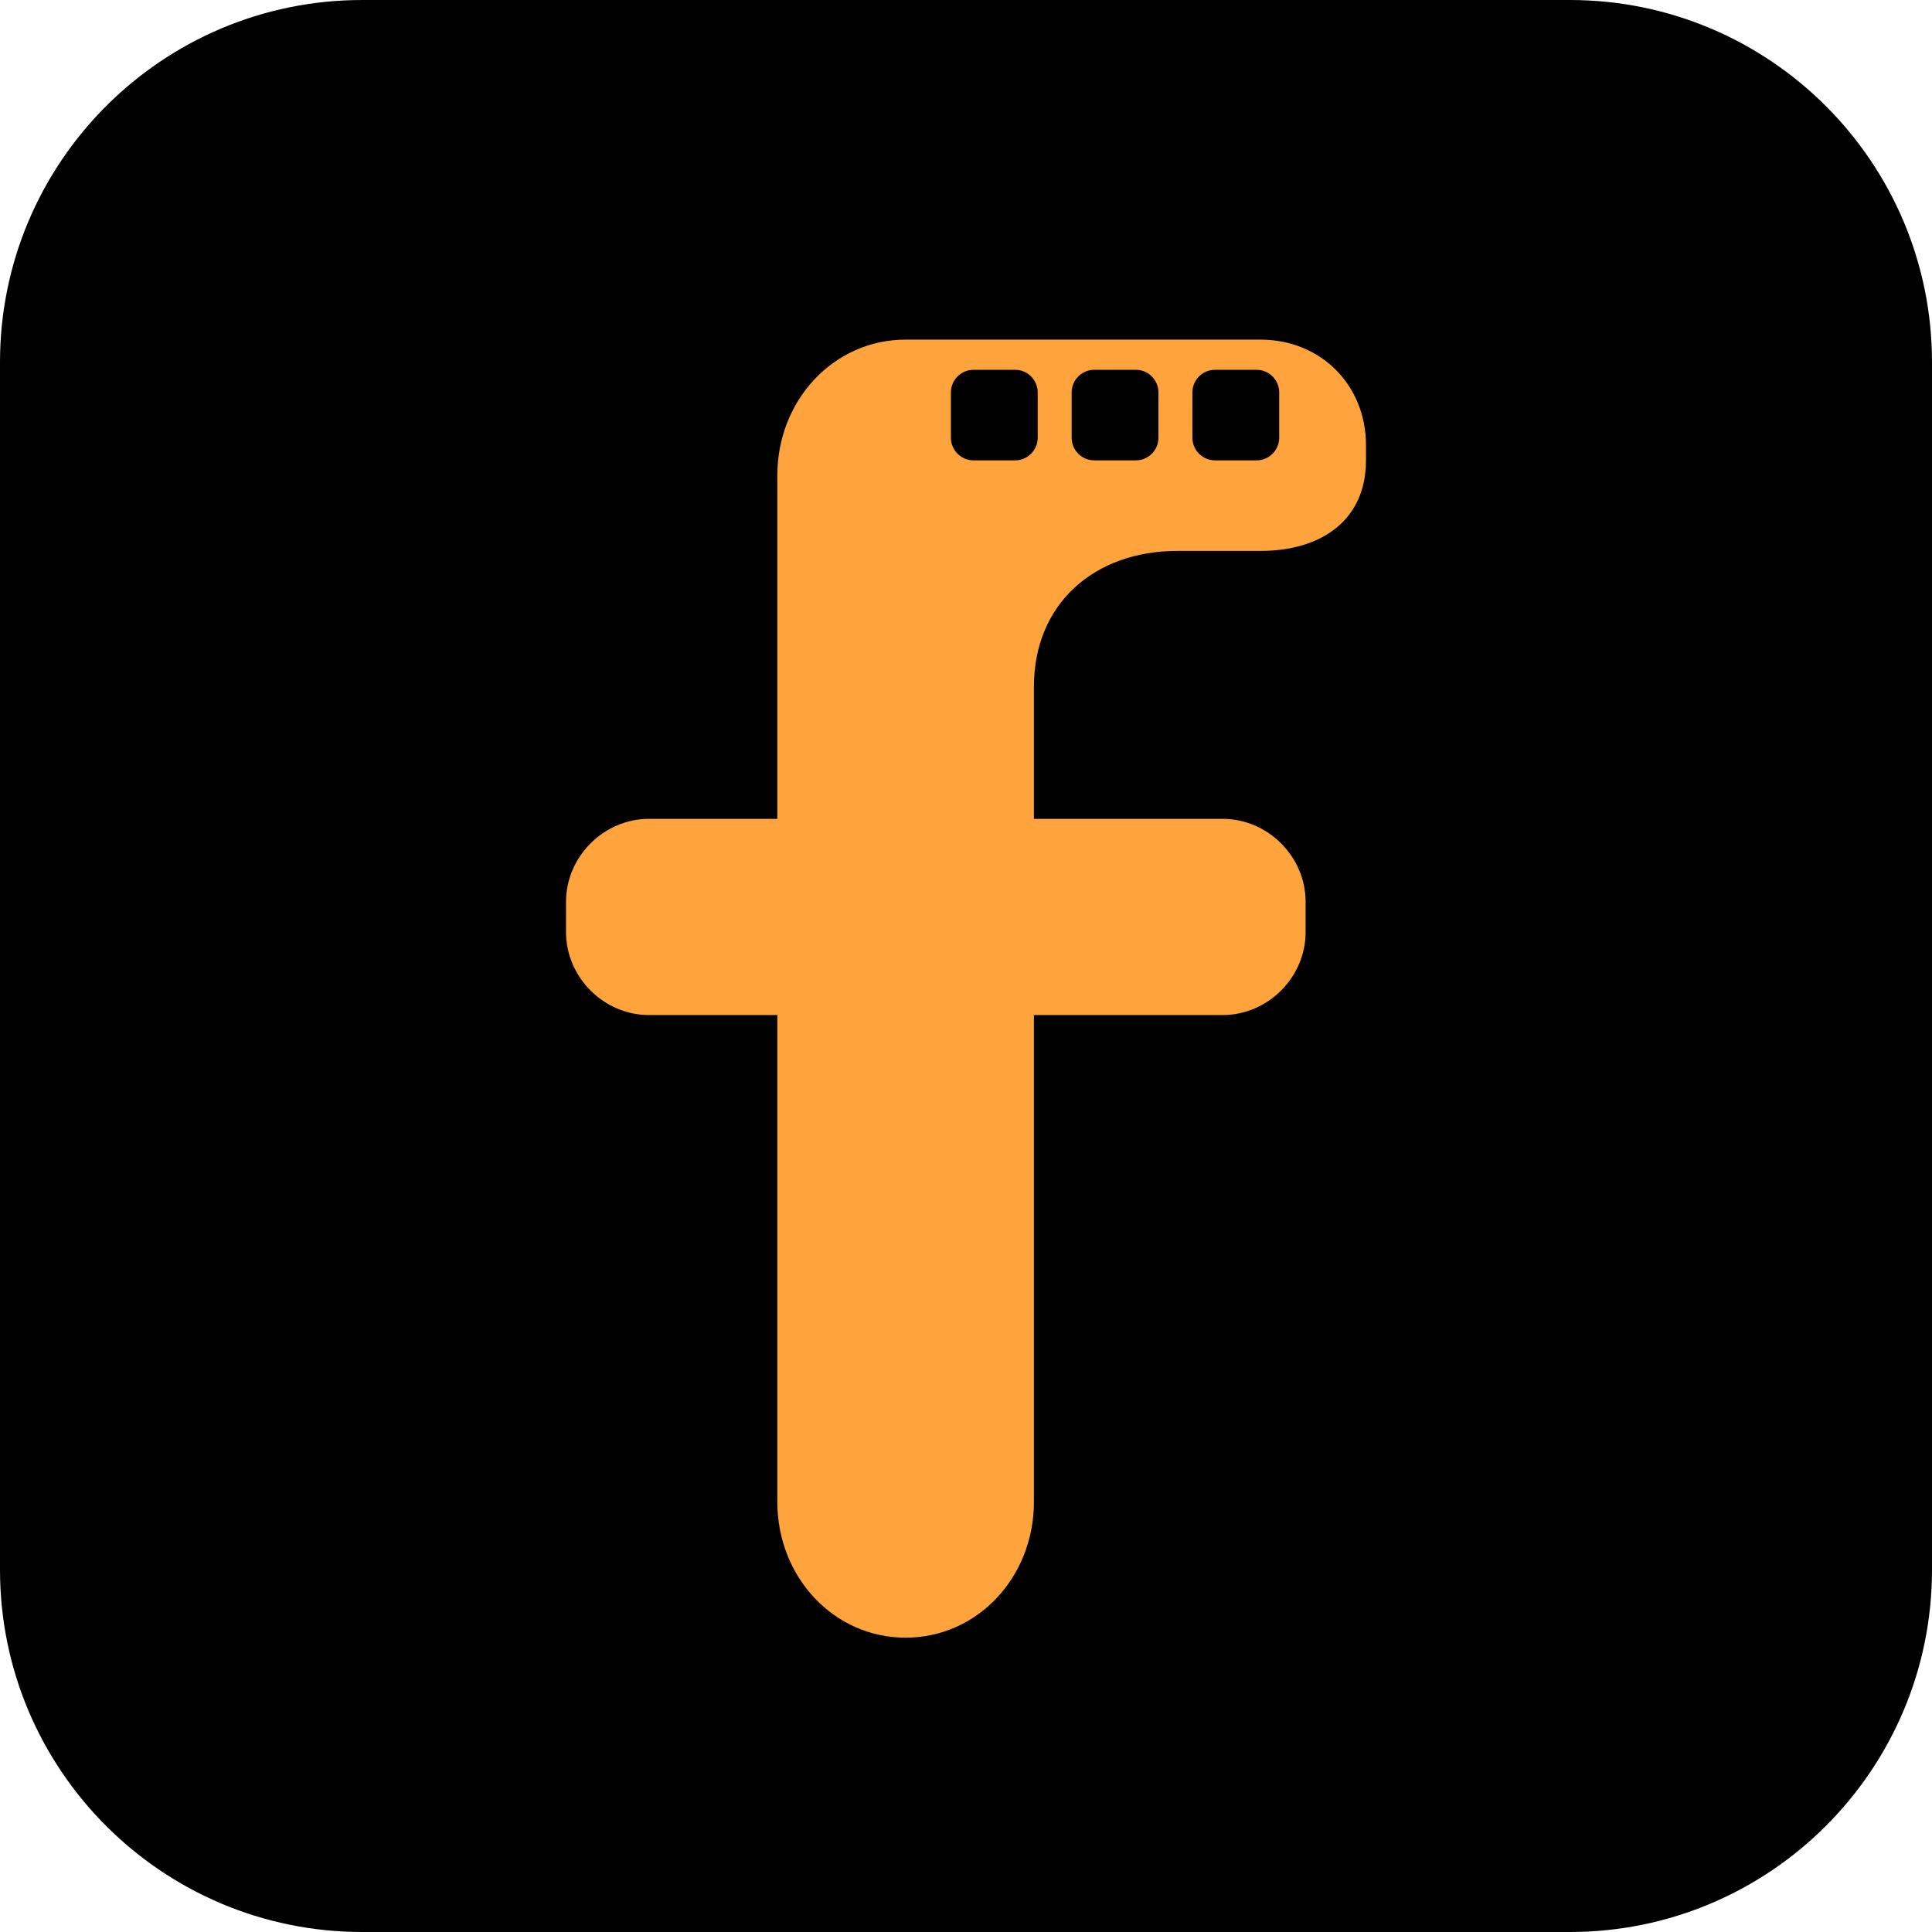
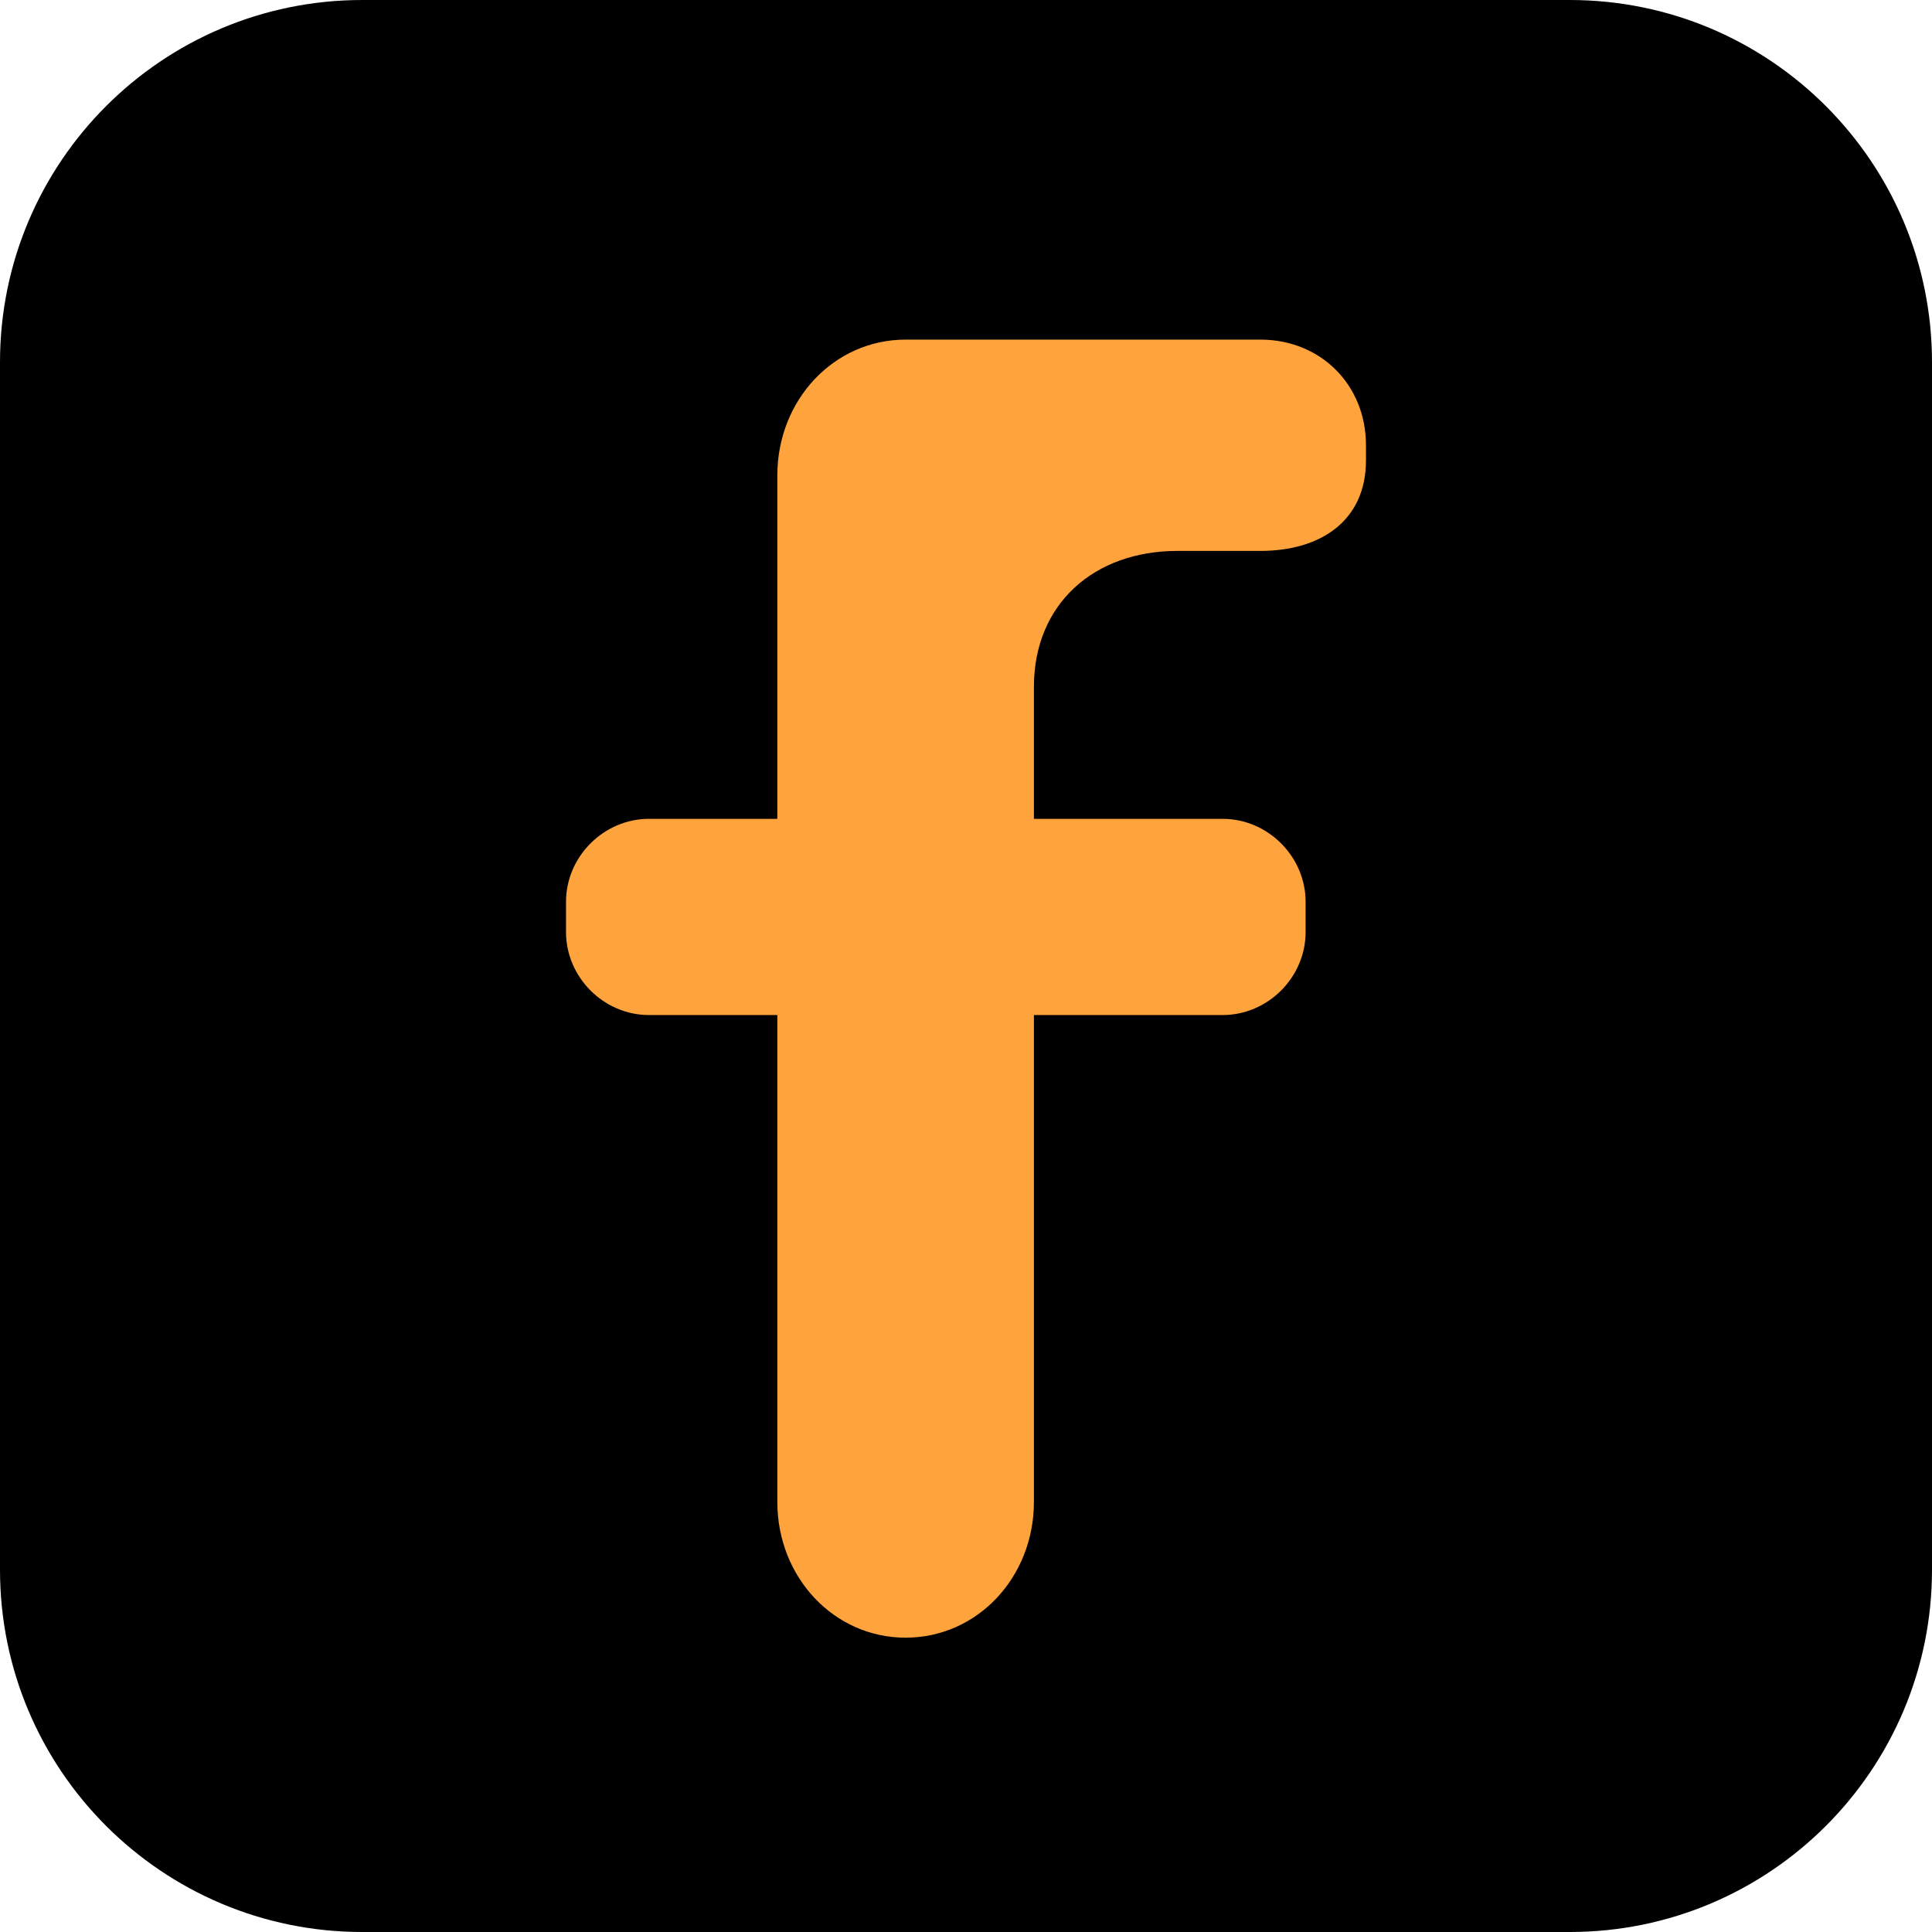
<svg xmlns="http://www.w3.org/2000/svg" width="512" height="512" viewBox="0 0 512 512">
  <rect width="512" height="512" rx="96" fill="#000000" />
  <path d="M240 90c-19 0-34 16-34 36v91h-34c-12 0-22 10-22 22v8c0 12 10 22 22 22h34v129c0 20 15 36 34 36s34-16 34-36V269h50c12 0 22-10 22-22v-8c0-12-10-22-22-22h-50v-35c0-22 16-36 38-36h22c16 0 28-8 28-24v-4c0-16-12-28-28-28Z" fill="#ffa33d" />
-   <g fill="#000000">
-     <rect x="252" y="98" width="23" height="24" rx="6" />
-     <rect x="284" y="98" width="23" height="24" rx="6" />
-     <rect x="316" y="98" width="23" height="24" rx="6" />
-   </g>
</svg>
